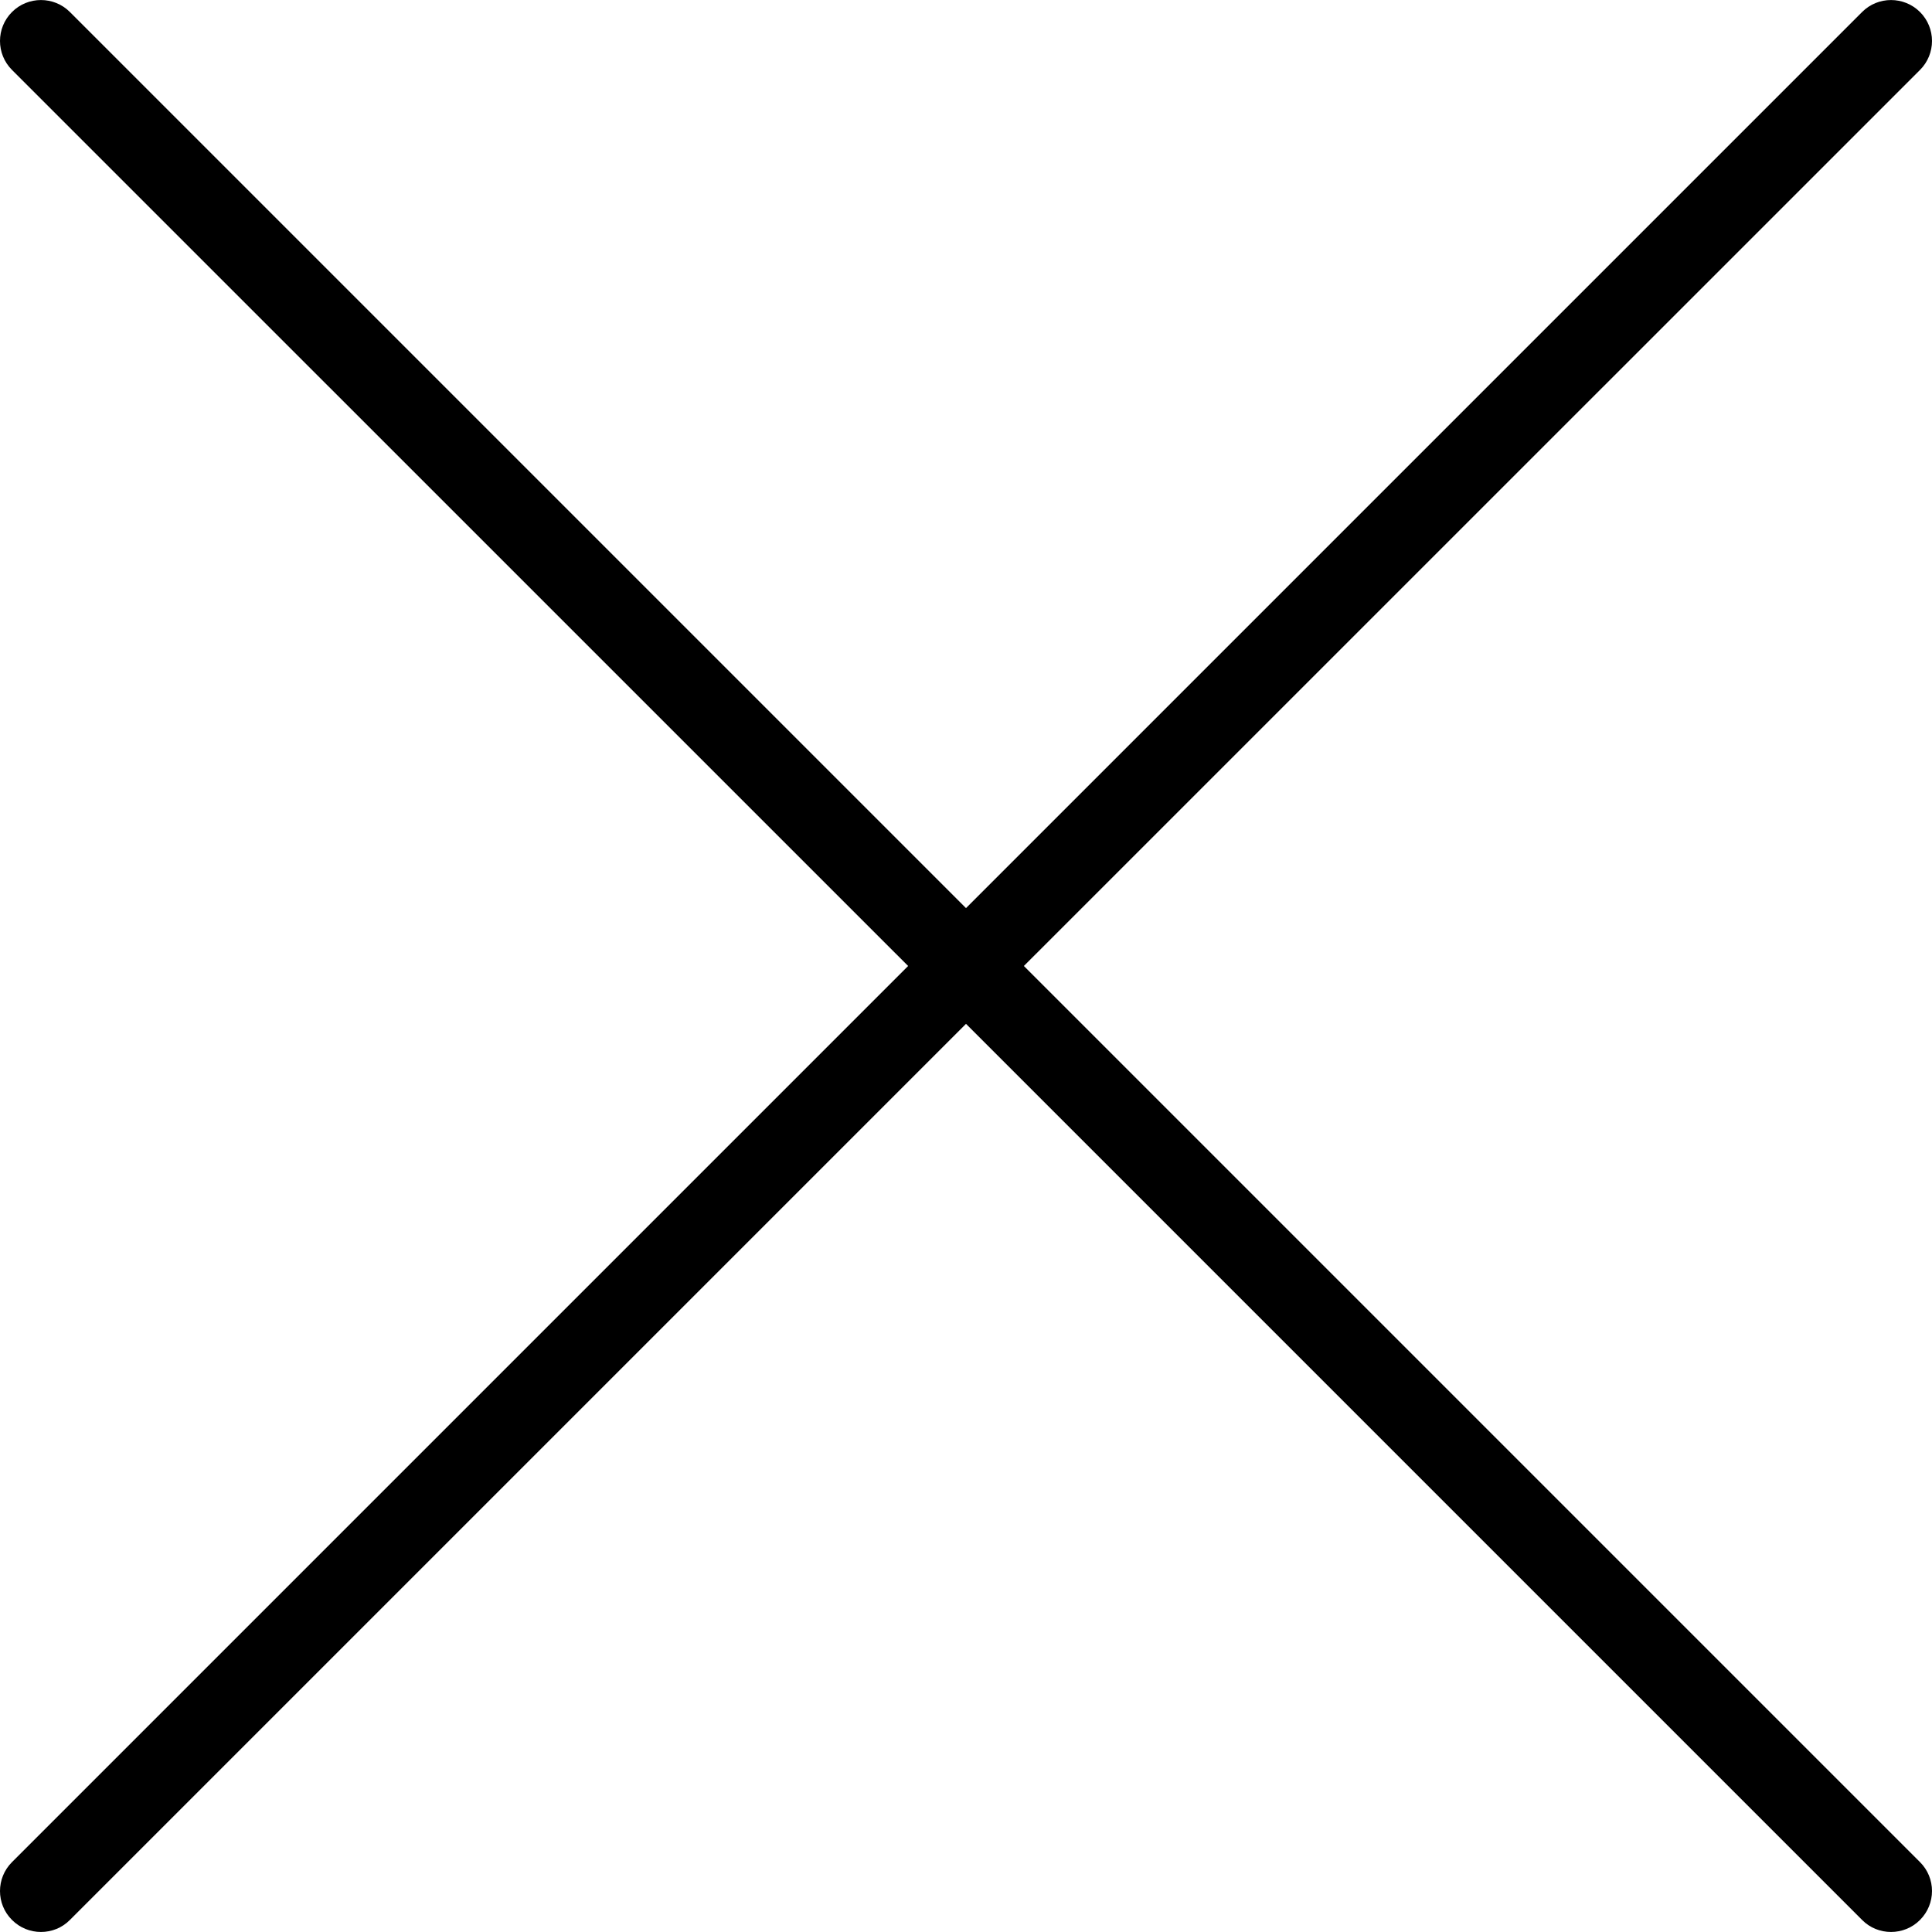
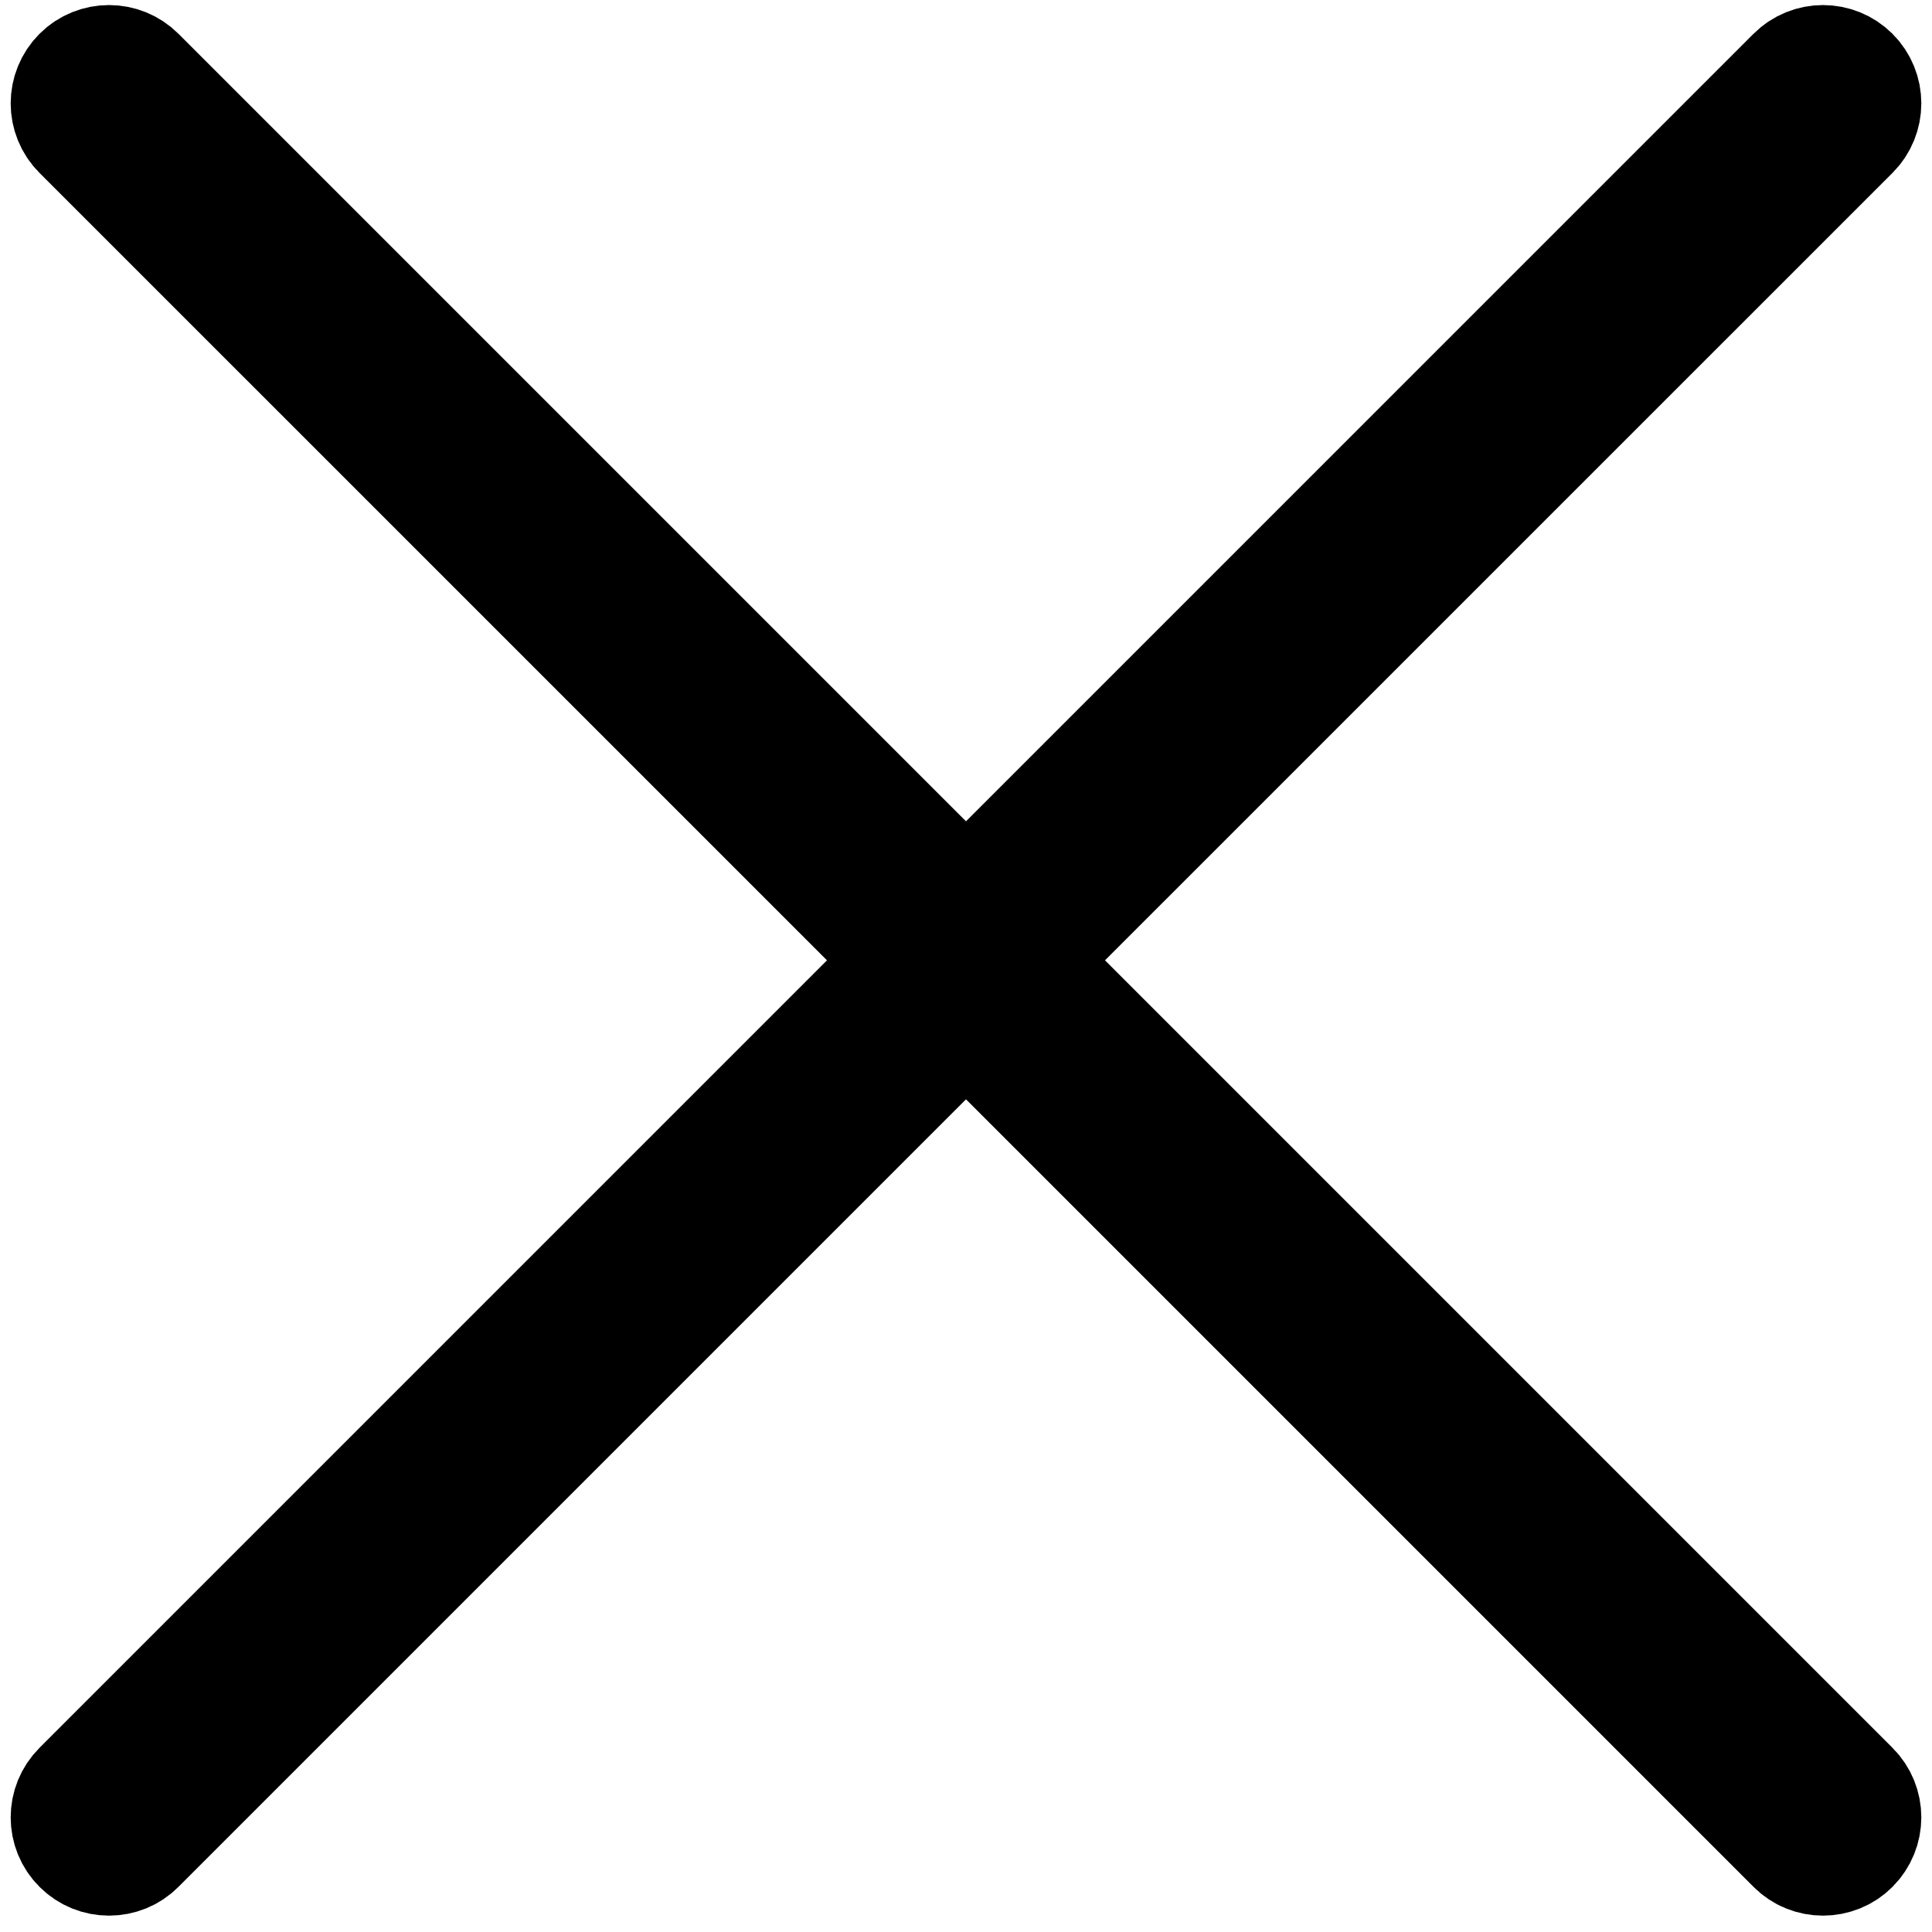
- <svg xmlns="http://www.w3.org/2000/svg" version="1.1" id="Layer_1" x="0px" y="0px" width="960.02px" height="960px" viewBox="419.99 0 960.02 960" enable-background="new 419.99 0 960.02 960" xml:space="preserve">
-   <path d="M928.76,480l445.28-445.24c7.96-7.96,7.96-20.84,0-28.8c-7.96-7.92-20.84-7.92-28.76,0L900,451.24L454.72,5.96  c-7.92-7.92-20.84-7.92-28.76,0c-7.96,7.96-7.96,20.84,0,28.8L871.24,480L425.96,925.28c-7.96,7.96-7.96,20.84,0,28.76  c4,4,9.16,5.96,14.4,5.96c5.199,0,10.399-1.96,14.359-5.96L900,508.76l445.28,445.28c3.96,4,9.159,5.96,14.359,5.96  s10.44-1.96,14.4-5.96c7.96-7.96,7.96-20.84,0-28.76L928.76,480z" />
+ <svg xmlns="http://www.w3.org/2000/svg" version="1.1" id="Layer_1" x="0px" y="0px" width="960.02px" height="960px" viewBox="0 0 960.02 960" enable-background="new 0 0 960.02 960" xml:space="preserve">
+   <path stroke="#000000" stroke-width="60" stroke-miterlimit="10" d="M506.654,477.191L919.182,64.701  c7.375-7.375,7.375-19.307,0-26.682c-7.375-7.337-19.307-7.337-26.645,0L480.01,450.547L67.481,38.019  c-7.337-7.337-19.307-7.337-26.644,0c-7.375,7.375-7.375,19.307,0,26.682l412.527,412.491L40.837,889.72  c-7.375,7.375-7.375,19.307,0,26.645c3.706,3.705,8.486,5.521,13.341,5.521c4.815,0,9.633-1.816,13.302-5.521L480.01,503.836  l412.527,412.528c3.669,3.705,8.485,5.521,13.302,5.521c4.818,0,9.674-1.816,13.342-5.521c7.375-7.375,7.375-19.308,0-26.645  L506.654,477.191z" />
</svg>
